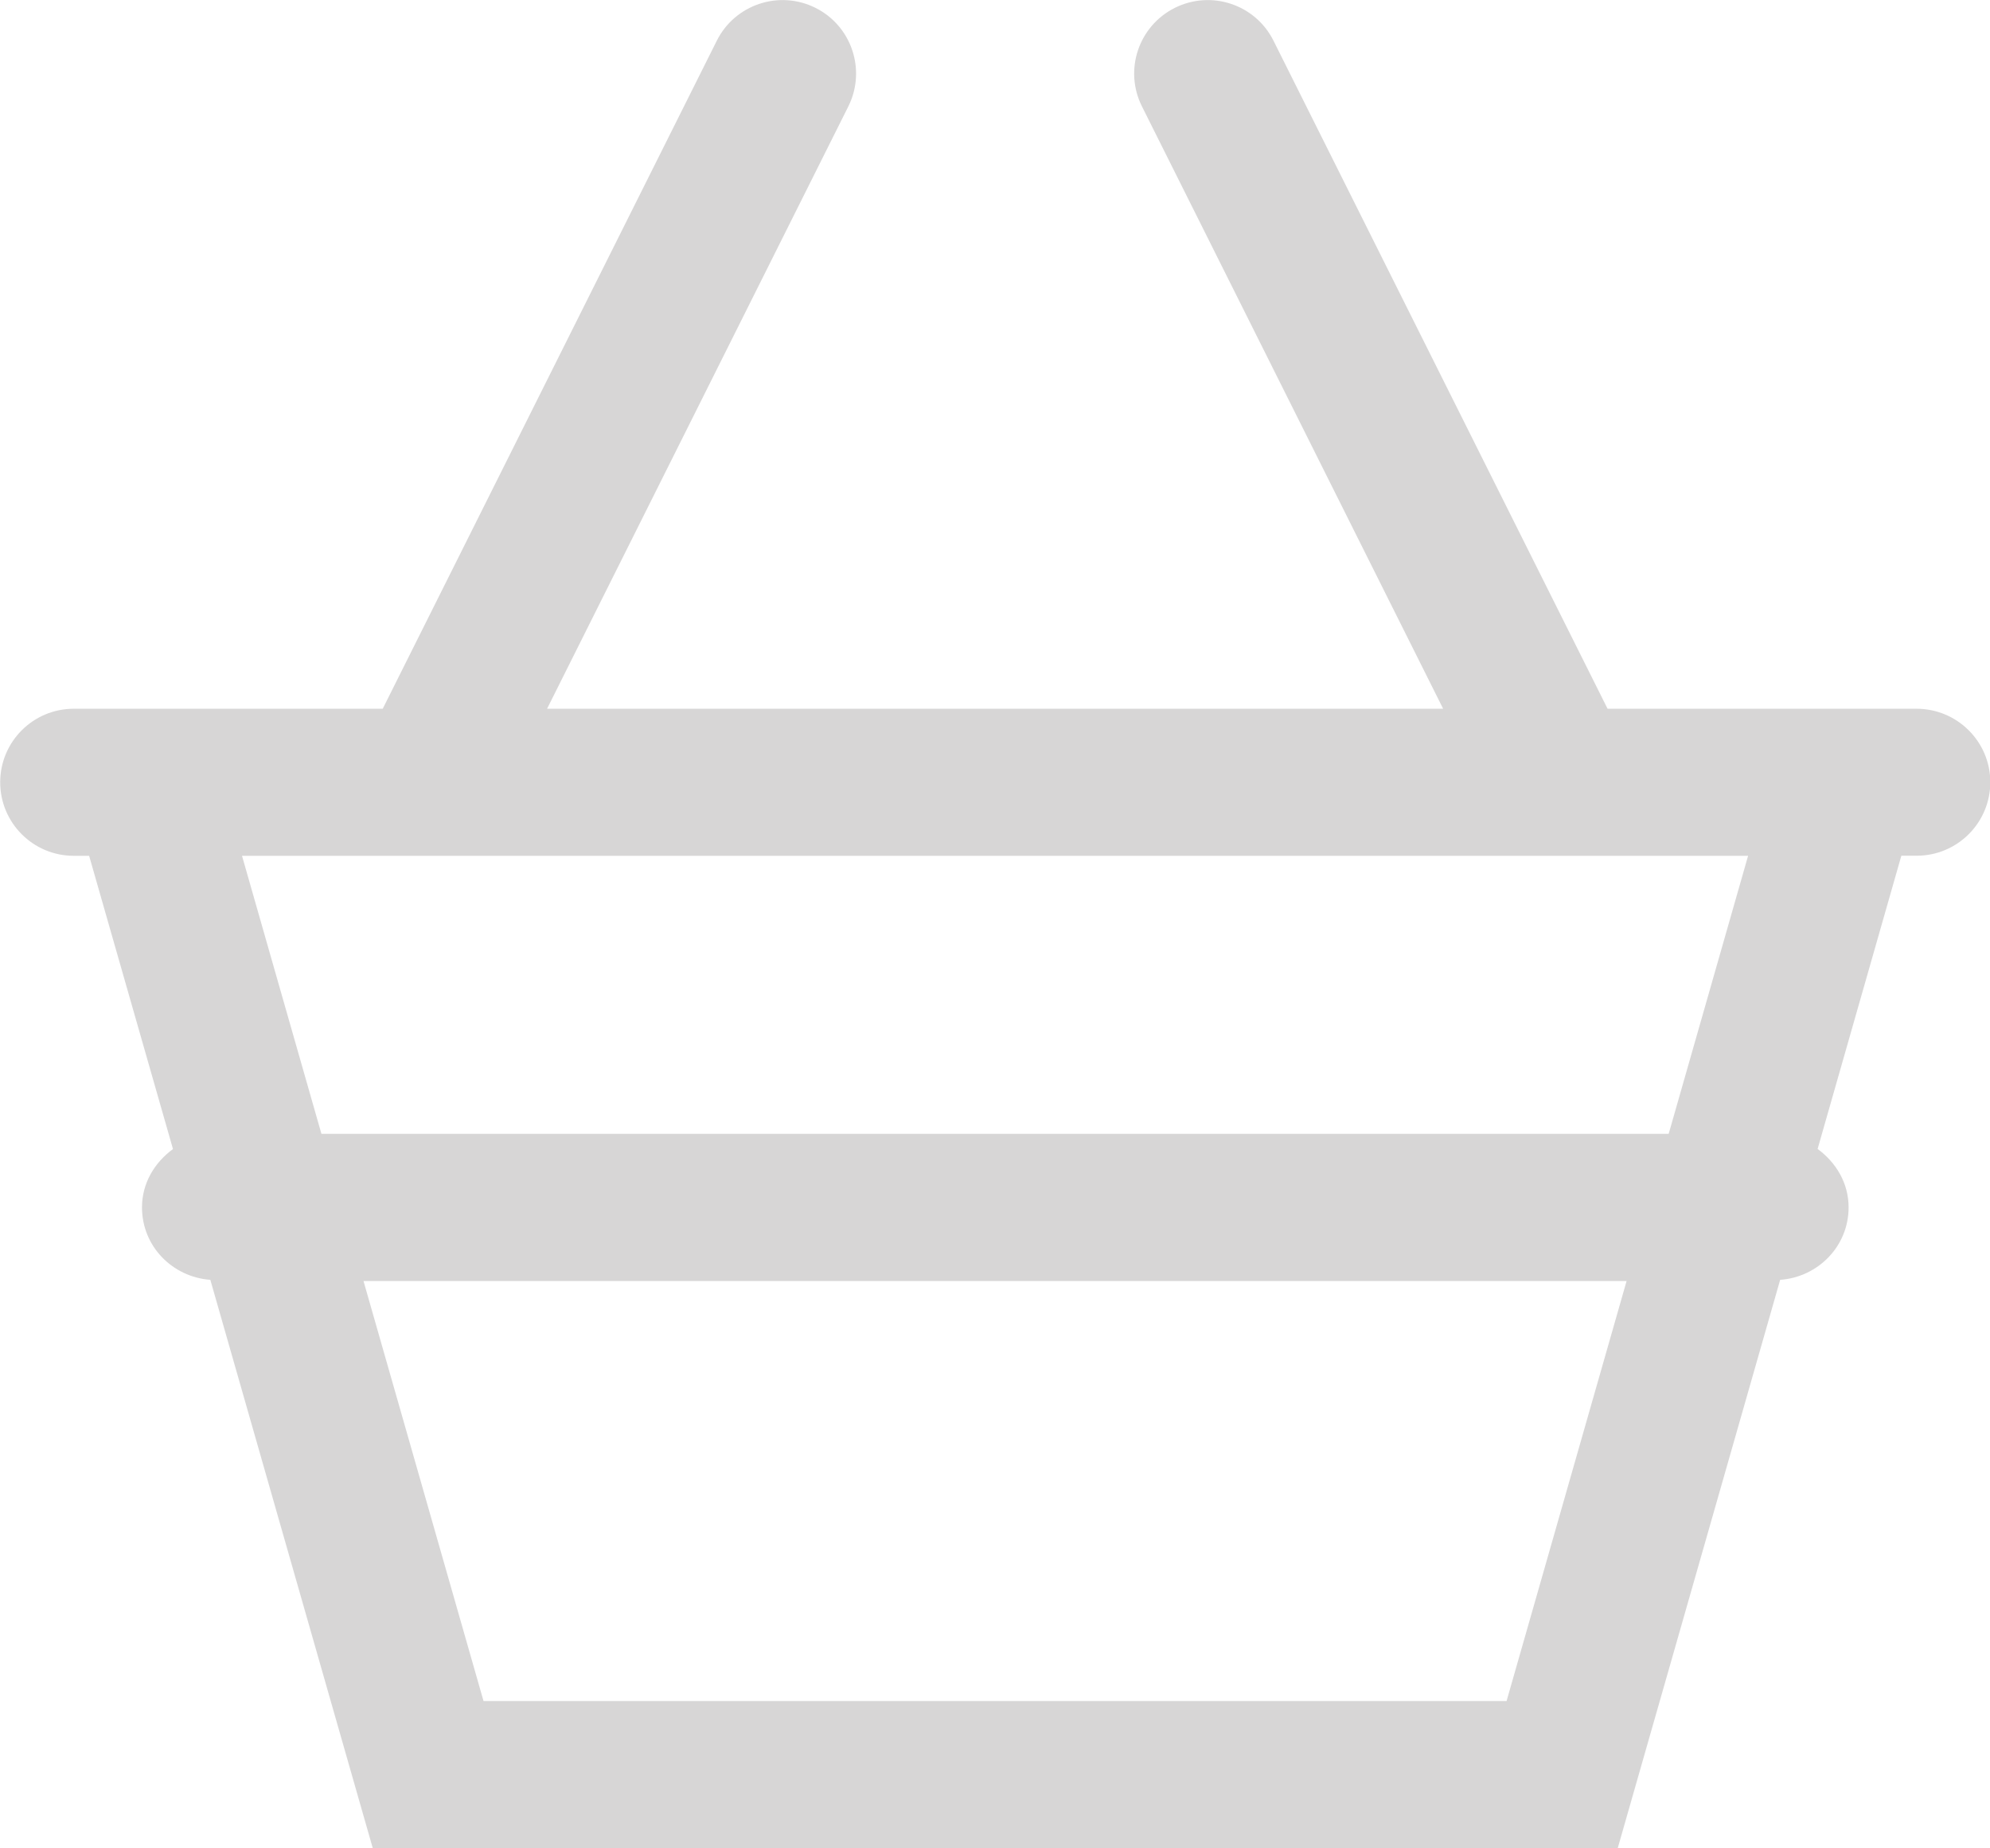
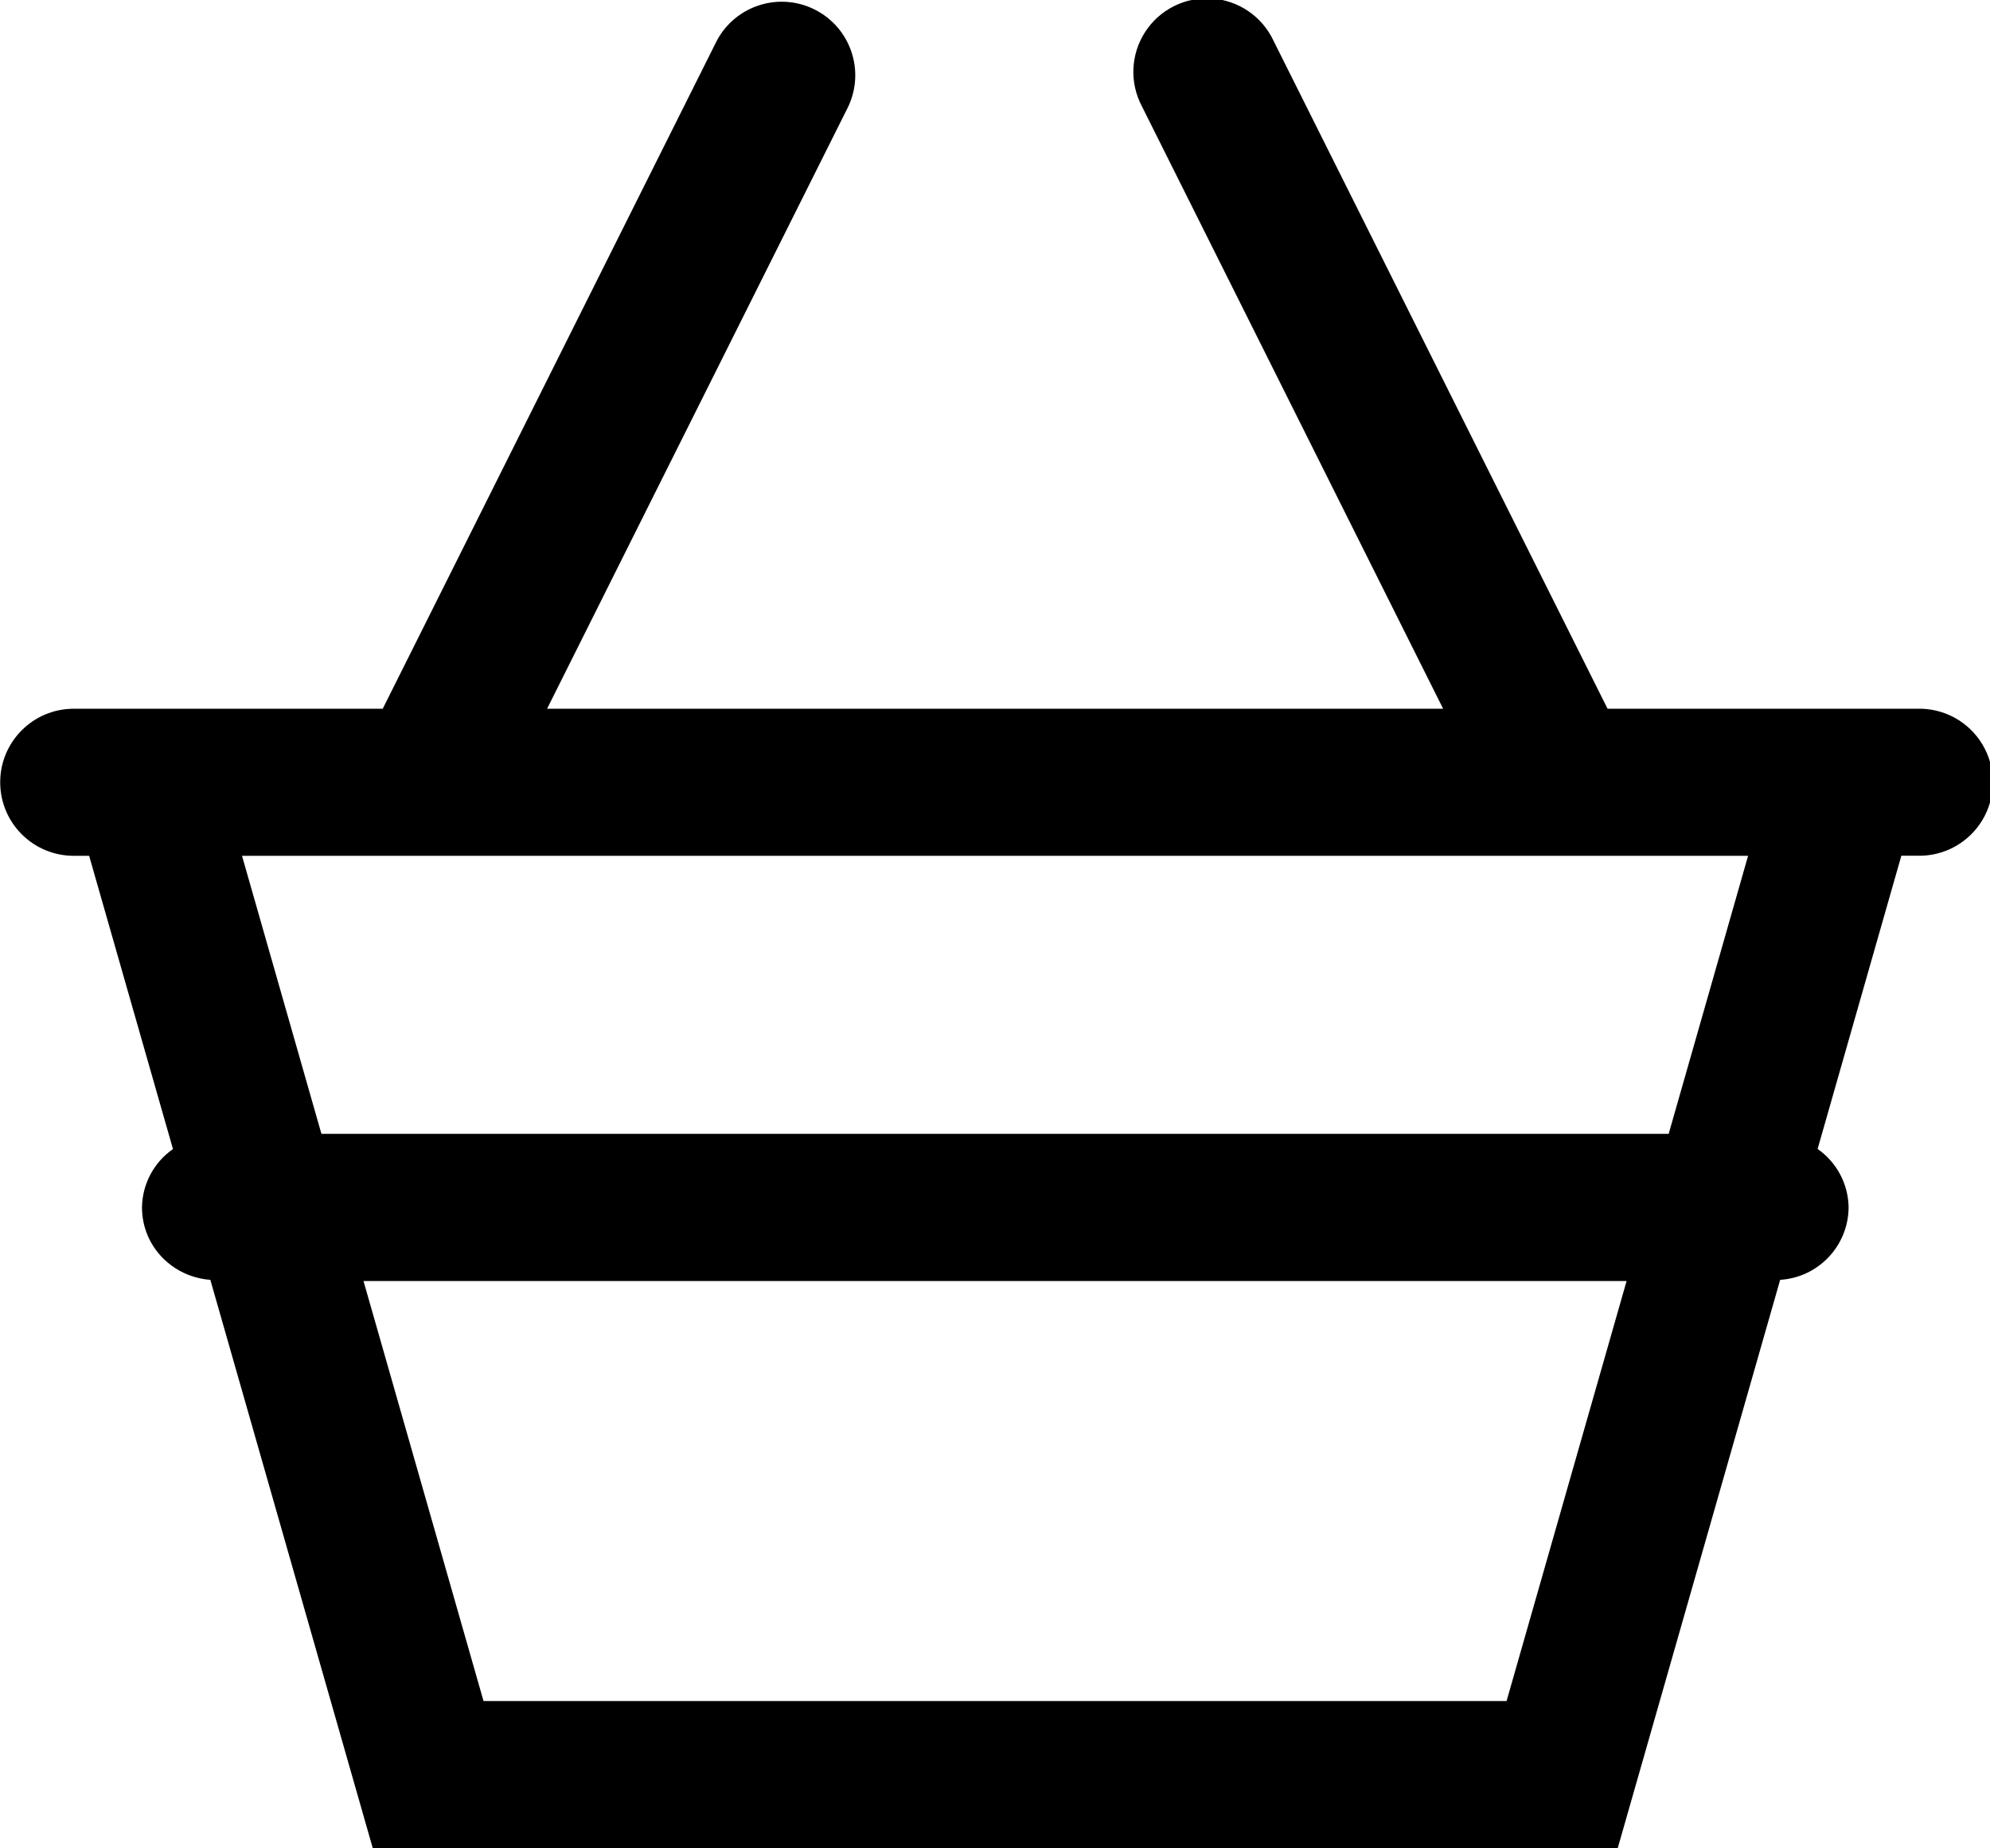
- <svg xmlns="http://www.w3.org/2000/svg" version="1.1" id="Layer_1" x="0px" y="0px" width="20.294px" height="18.849px" viewBox="264.205 370.961 20.294 18.849" enable-background="new 264.205 370.961 20.294 18.849" xml:space="preserve">
-   <path fill="#d7d6d6" d="M283.75,378.19h-3.151l-3.407-6.814c-0.185-0.37-0.634-0.52-1.006-0.335 c-0.371,0.186-0.521,0.636-0.335,1.006l3.071,6.143h-9.138l3.072-6.143c0.185-0.371,0.035-0.821-0.335-1.006 c-0.37-0.185-0.821-0.035-1.006,0.335l-3.407,6.814h-3.151c-0.414,0-0.75,0.336-0.75,0.75s0.336,0.75,0.75,0.75h0.157l0.855,2.991 c-0.187,0.137-0.316,0.347-0.316,0.595c0,0.396,0.309,0.71,0.697,0.739l1.656,5.795h12.697l1.656-5.795 c0.388-0.028,0.698-0.344,0.698-0.739c0-0.249-0.129-0.459-0.316-0.596l0.854-2.991h0.157c0.414,0,0.75-0.336,0.75-0.75 S284.164,378.19,283.75,378.19z M279.569,388.311h-10.433l-1.224-4.284h12.881L279.569,388.311z M281.222,382.526h-13.739 l-0.81-2.836h15.359L281.222,382.526z" />
+ <svg xmlns="http://www.w3.org/2000/svg" width="20.294" height="18.849" viewBox="264.205 370.961 20.294 18.849">
+   <path d="M283.75 378.19h-3.151l-3.407-6.814a.75.75 0 10-1.341.671l3.071 6.143h-9.138l3.072-6.143a.75.75 0 00-1.341-.671l-3.407 6.814h-3.151a.75.75 0 000 1.5h.157l.855 2.991a.737.737 0 00-.316.595c0 .396.309.71.697.739l1.656 5.795h12.697l1.656-5.795a.745.745 0 00.698-.739.738.738 0 00-.316-.596l.854-2.991h.157a.75.75 0 10-.002-1.499zm-4.181 10.121h-10.433l-1.224-4.284h12.881l-1.224 4.284zm1.653-5.785h-13.739l-.81-2.836h15.359l-.81 2.836z" />
</svg>
